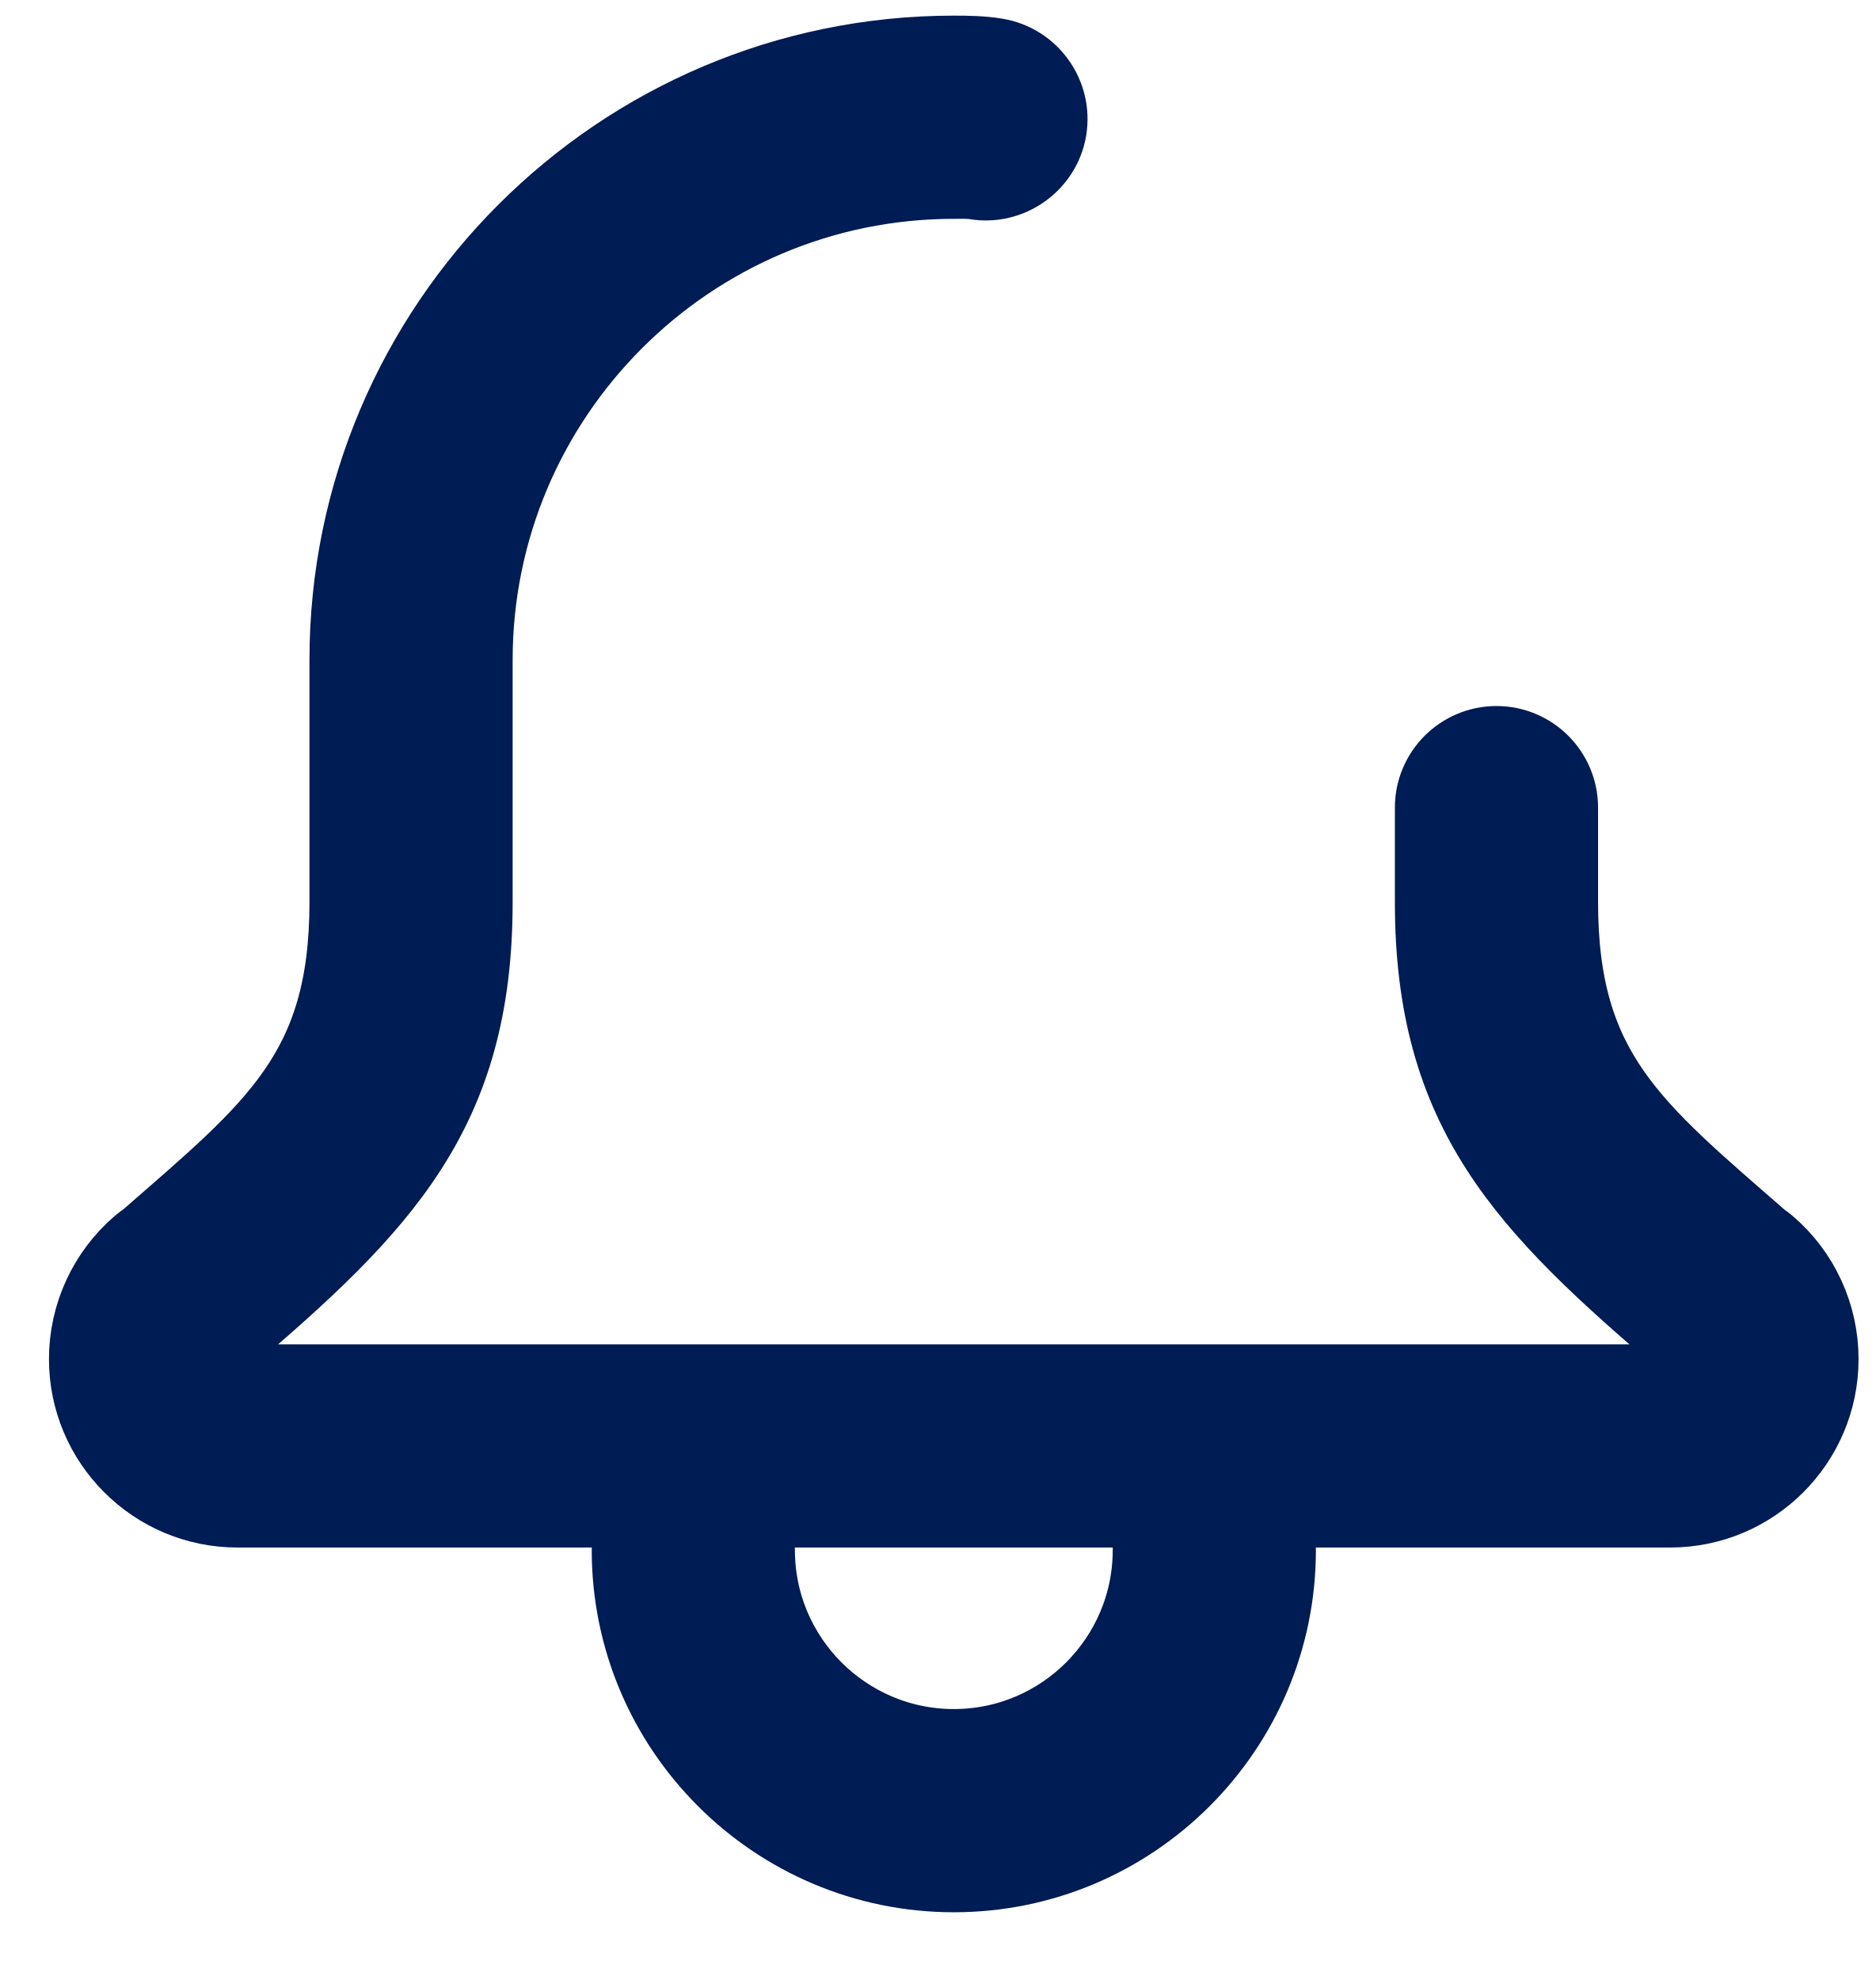
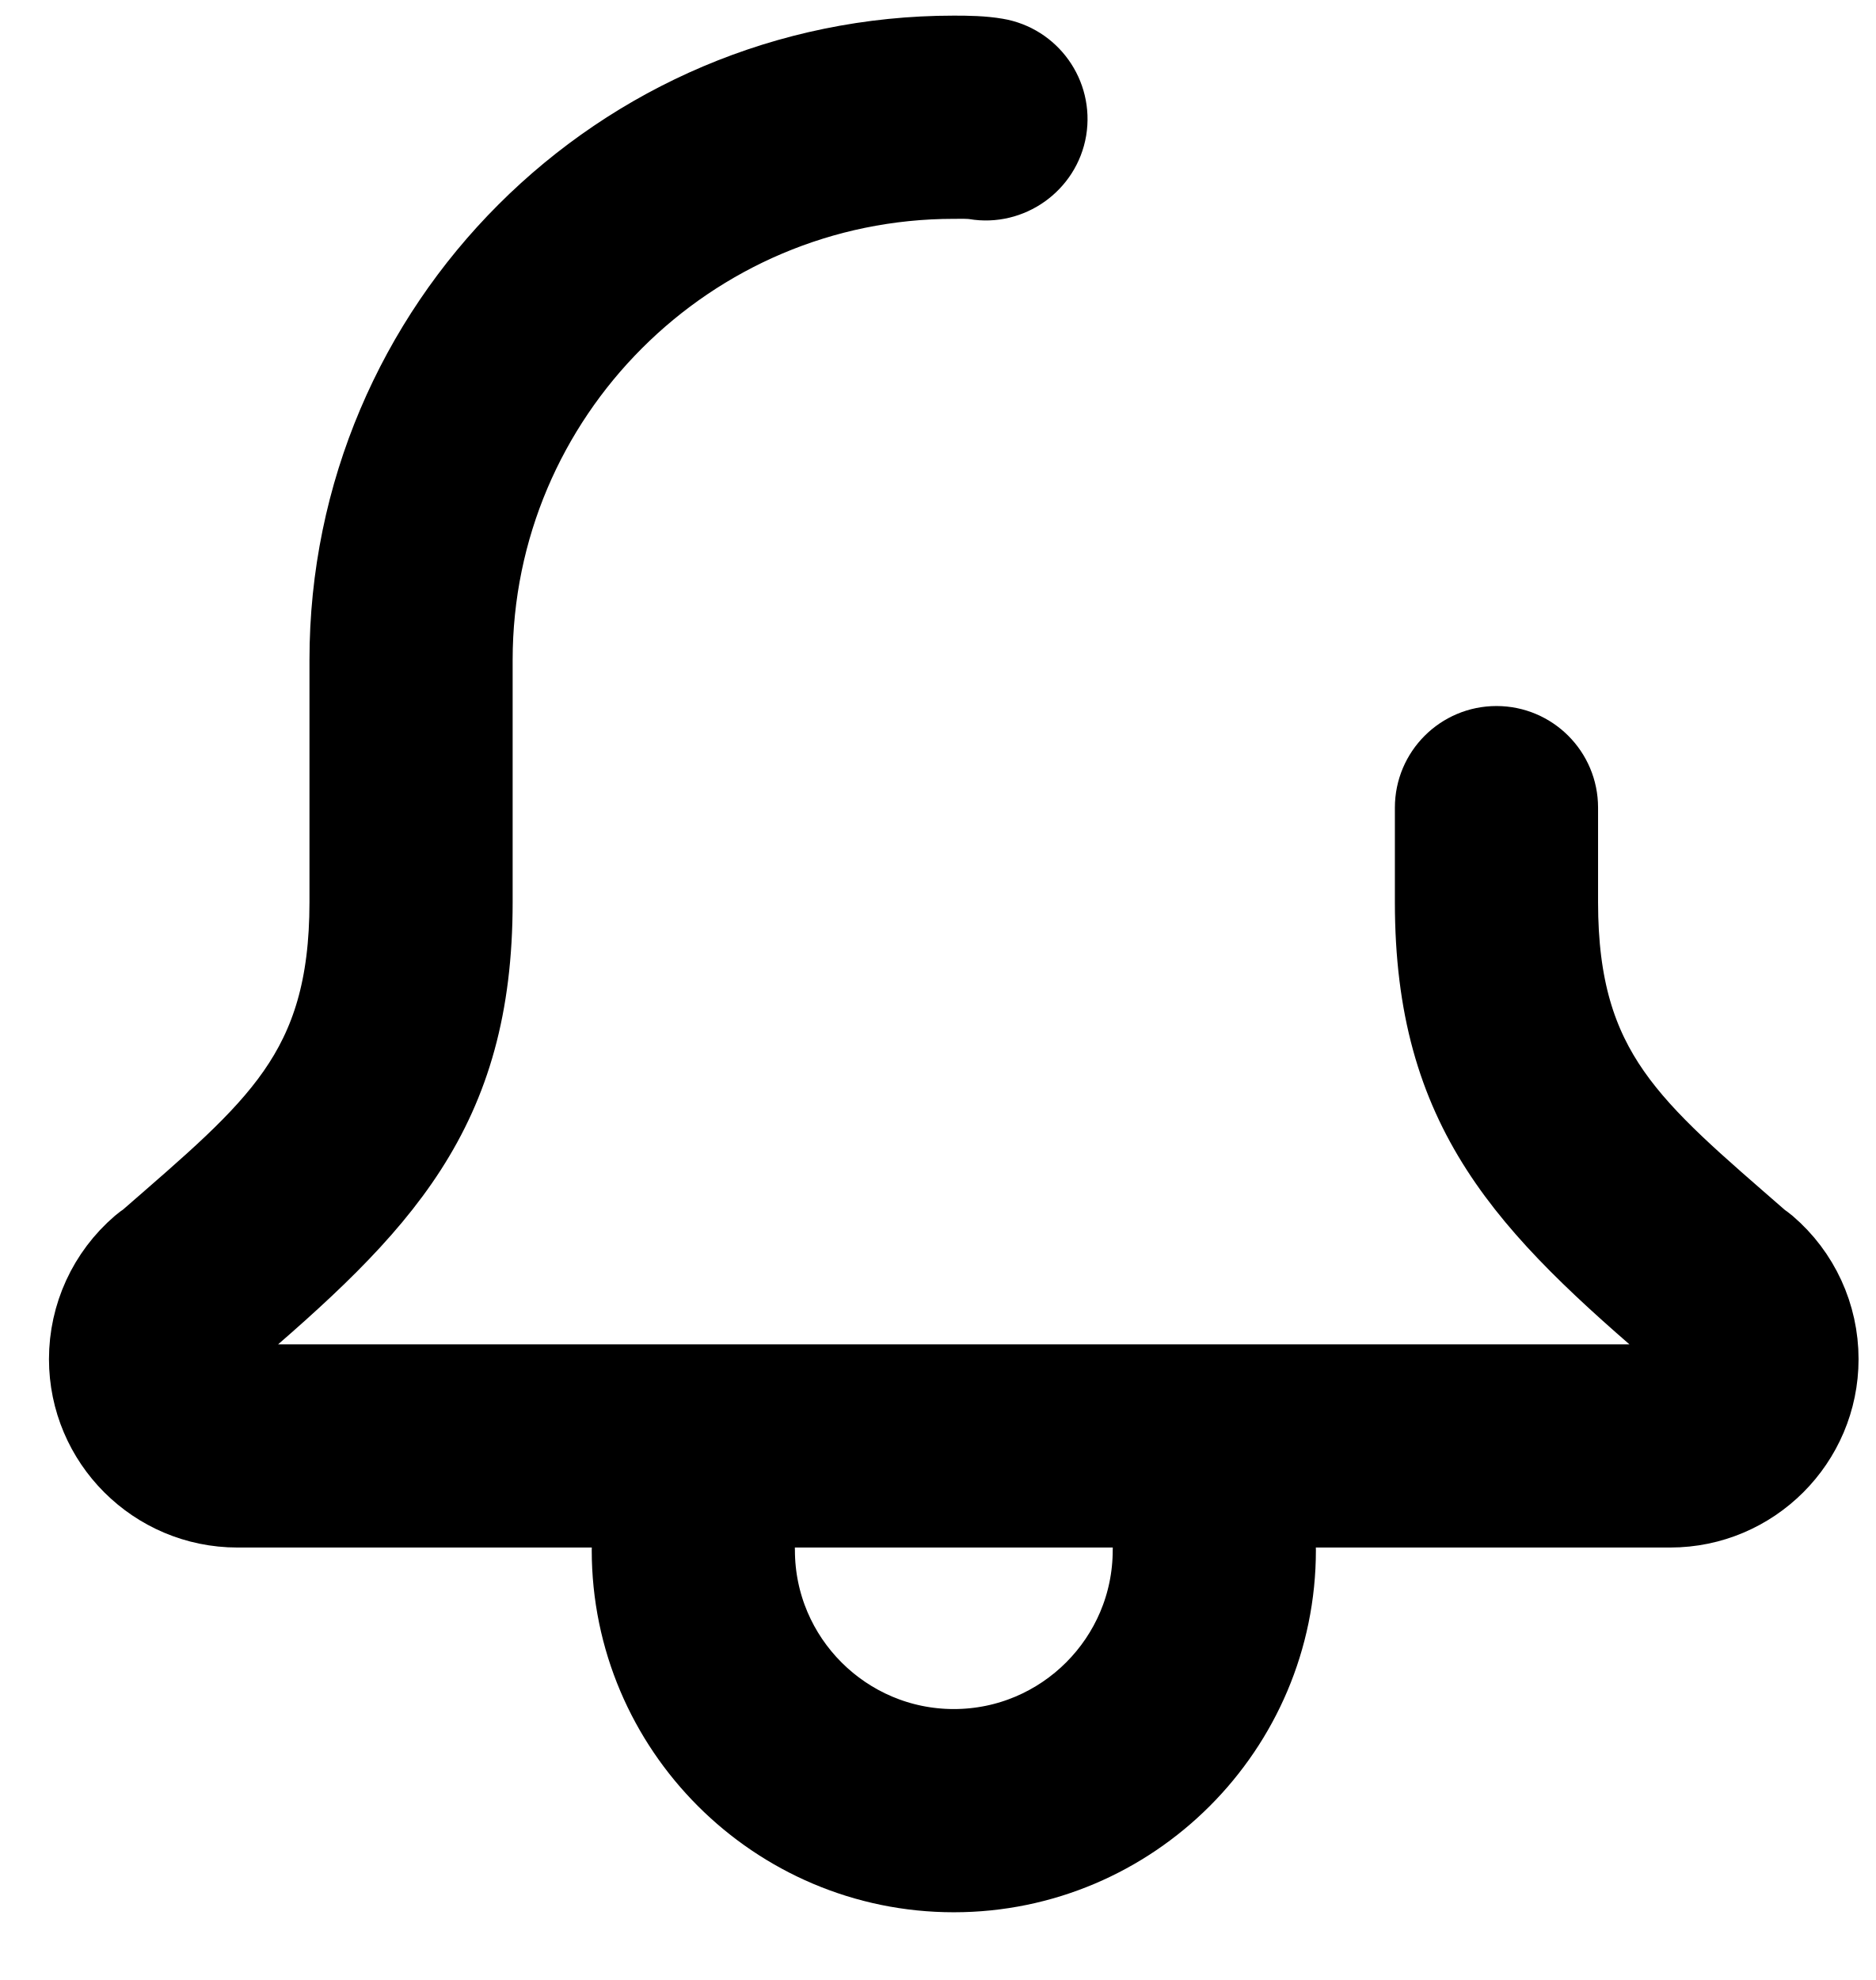
<svg xmlns="http://www.w3.org/2000/svg" width="18" height="19" viewBox="0 0 18 19" fill="none">
-   <path d="M9.154 18C7.432 18 6.029 16.598 6.029 14.875C6.029 14.53 6.309 14.25 6.654 14.25C6.999 14.25 7.279 14.53 7.279 14.875C7.279 15.909 8.121 16.75 9.154 16.75C10.188 16.75 11.029 15.909 11.029 14.875C11.029 14.53 11.309 14.25 11.654 14.25C11.999 14.25 12.279 14.53 12.279 14.875C12.279 16.598 10.877 18 9.154 18Z" fill="url(#paint0_linear_0_1)" stroke="url(#paint1_linear_0_1)" stroke-width="0.7" />
-   <path d="M16.029 14.5H2.279C1.474 14.5 0.82 13.846 0.82 13.042C0.82 12.615 1.006 12.211 1.33 11.933C1.351 11.915 1.374 11.898 1.397 11.883C2.62 10.816 3.32 10.28 3.32 8.658V6.333C3.32 3.117 5.938 0.5 9.154 0.5C9.287 0.5 9.431 0.502 9.565 0.525C9.905 0.582 10.135 0.904 10.079 1.244C10.022 1.584 9.694 1.814 9.359 1.757C9.293 1.747 9.22 1.75 9.154 1.75C6.627 1.75 4.57 3.806 4.57 6.333V8.658C4.57 10.672 3.688 11.577 2.151 12.884C2.139 12.894 2.128 12.903 2.114 12.912C2.092 12.941 2.07 12.984 2.07 13.042C2.07 13.155 2.165 13.25 2.279 13.25H16.029C16.142 13.25 16.237 13.155 16.237 13.042C16.237 12.983 16.215 12.941 16.192 12.912C16.18 12.903 16.169 12.894 16.156 12.884C14.619 11.576 13.737 10.672 13.737 8.658V7.75C13.737 7.405 14.017 7.125 14.362 7.125C14.707 7.125 14.987 7.405 14.987 7.75V8.658C14.987 10.281 15.688 10.817 16.913 11.886C16.935 11.901 16.957 11.917 16.977 11.934C17.301 12.211 17.487 12.615 17.487 13.042C17.487 13.846 16.833 14.5 16.029 14.5Z" fill="url(#paint2_linear_0_1)" stroke="url(#paint3_linear_0_1)" stroke-width="0.7" />
-   <defs>
-     <linearGradient id="paint0_linear_0_1" x1="12.279" y1="16.125" x2="6.029" y2="16.125" gradientUnits="userSpaceOnUse">
-       <stop stop-color="#001C54" />
-       <stop offset="1" stop-color="#001C54" />
-     </linearGradient>
-     <linearGradient id="paint1_linear_0_1" x1="12.279" y1="16.125" x2="6.029" y2="16.125" gradientUnits="userSpaceOnUse">
-       <stop stop-color="#001C54" />
-       <stop offset="1" stop-color="#001C54" />
-     </linearGradient>
-     <linearGradient id="paint2_linear_0_1" x1="17.487" y1="7.5" x2="0.82" y2="7.5" gradientUnits="userSpaceOnUse">
-       <stop stop-color="#001C54" />
-       <stop offset="1" stop-color="#001C54" />
-     </linearGradient>
-     <linearGradient id="paint3_linear_0_1" x1="17.487" y1="7.5" x2="0.82" y2="7.5" gradientUnits="userSpaceOnUse">
-       <stop stop-color="#001C54" />
-       <stop offset="1" stop-color="#001C54" />
-     </linearGradient>
-   </defs>
+   <path d="M9.154 18C7.432 18 6.029 16.598 6.029 14.875C6.029 14.53 6.309 14.25 6.654 14.25C6.999 14.25 7.279 14.53 7.279 14.875C7.279 15.909 8.121 16.75 9.154 16.75C10.188 16.75 11.029 15.909 11.029 14.875C11.029 14.53 11.309 14.25 11.654 14.25C11.999 14.25 12.279 14.53 12.279 14.875C12.279 16.598 10.877 18 9.154 18Z" fill="currentColor" stroke="currentColor" stroke-width="0.7" />
+   <path d="M16.029 14.5H2.279C1.474 14.5 0.82 13.846 0.82 13.042C0.82 12.615 1.006 12.211 1.33 11.933C1.351 11.915 1.374 11.898 1.397 11.883C2.62 10.816 3.32 10.28 3.32 8.658V6.333C3.32 3.117 5.938 0.5 9.154 0.5C9.287 0.5 9.431 0.502 9.565 0.525C9.905 0.582 10.135 0.904 10.079 1.244C10.022 1.584 9.694 1.814 9.359 1.757C9.293 1.747 9.22 1.75 9.154 1.75C6.627 1.75 4.57 3.806 4.57 6.333V8.658C4.57 10.672 3.688 11.577 2.151 12.884C2.139 12.894 2.128 12.903 2.114 12.912C2.092 12.941 2.07 12.984 2.07 13.042C2.07 13.155 2.165 13.25 2.279 13.25H16.029C16.142 13.25 16.237 13.155 16.237 13.042C16.237 12.983 16.215 12.941 16.192 12.912C16.18 12.903 16.169 12.894 16.156 12.884C14.619 11.576 13.737 10.672 13.737 8.658V7.75C13.737 7.405 14.017 7.125 14.362 7.125C14.707 7.125 14.987 7.405 14.987 7.75V8.658C14.987 10.281 15.688 10.817 16.913 11.886C16.935 11.901 16.957 11.917 16.977 11.934C17.301 12.211 17.487 12.615 17.487 13.042C17.487 13.846 16.833 14.5 16.029 14.5Z" fill="currentColor" stroke="currentColor" stroke-width="0.7" />
</svg>
